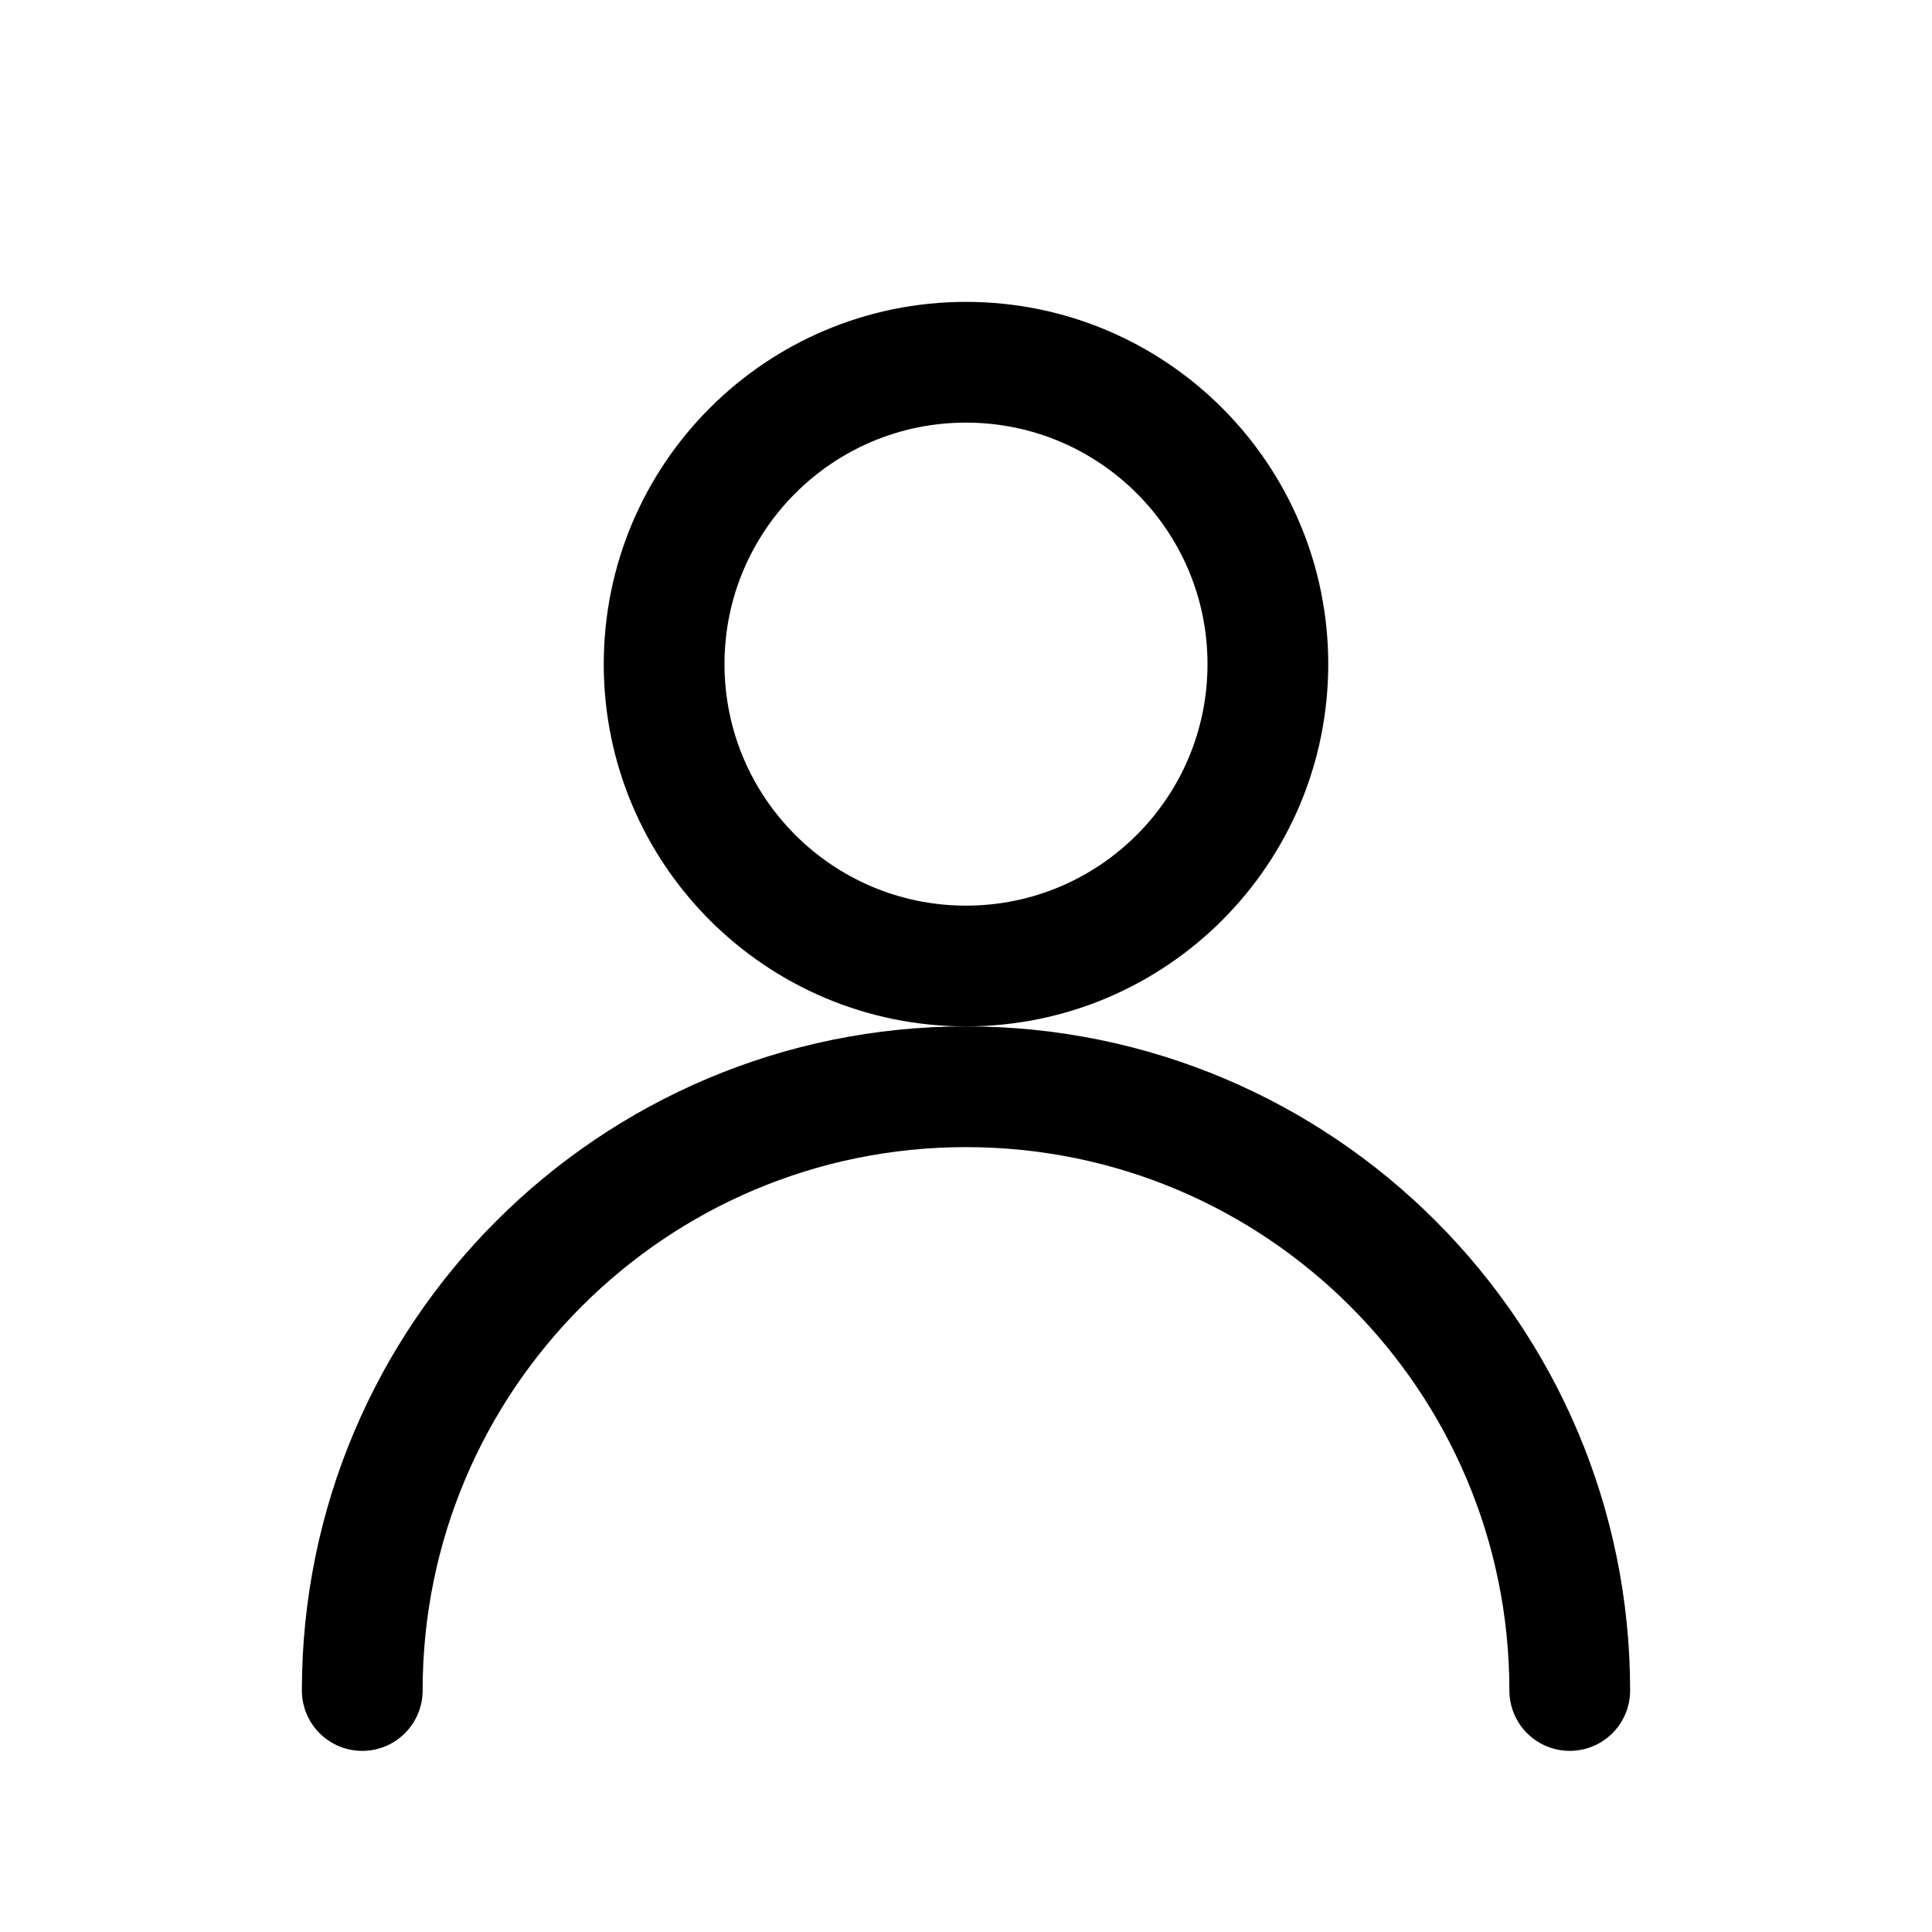
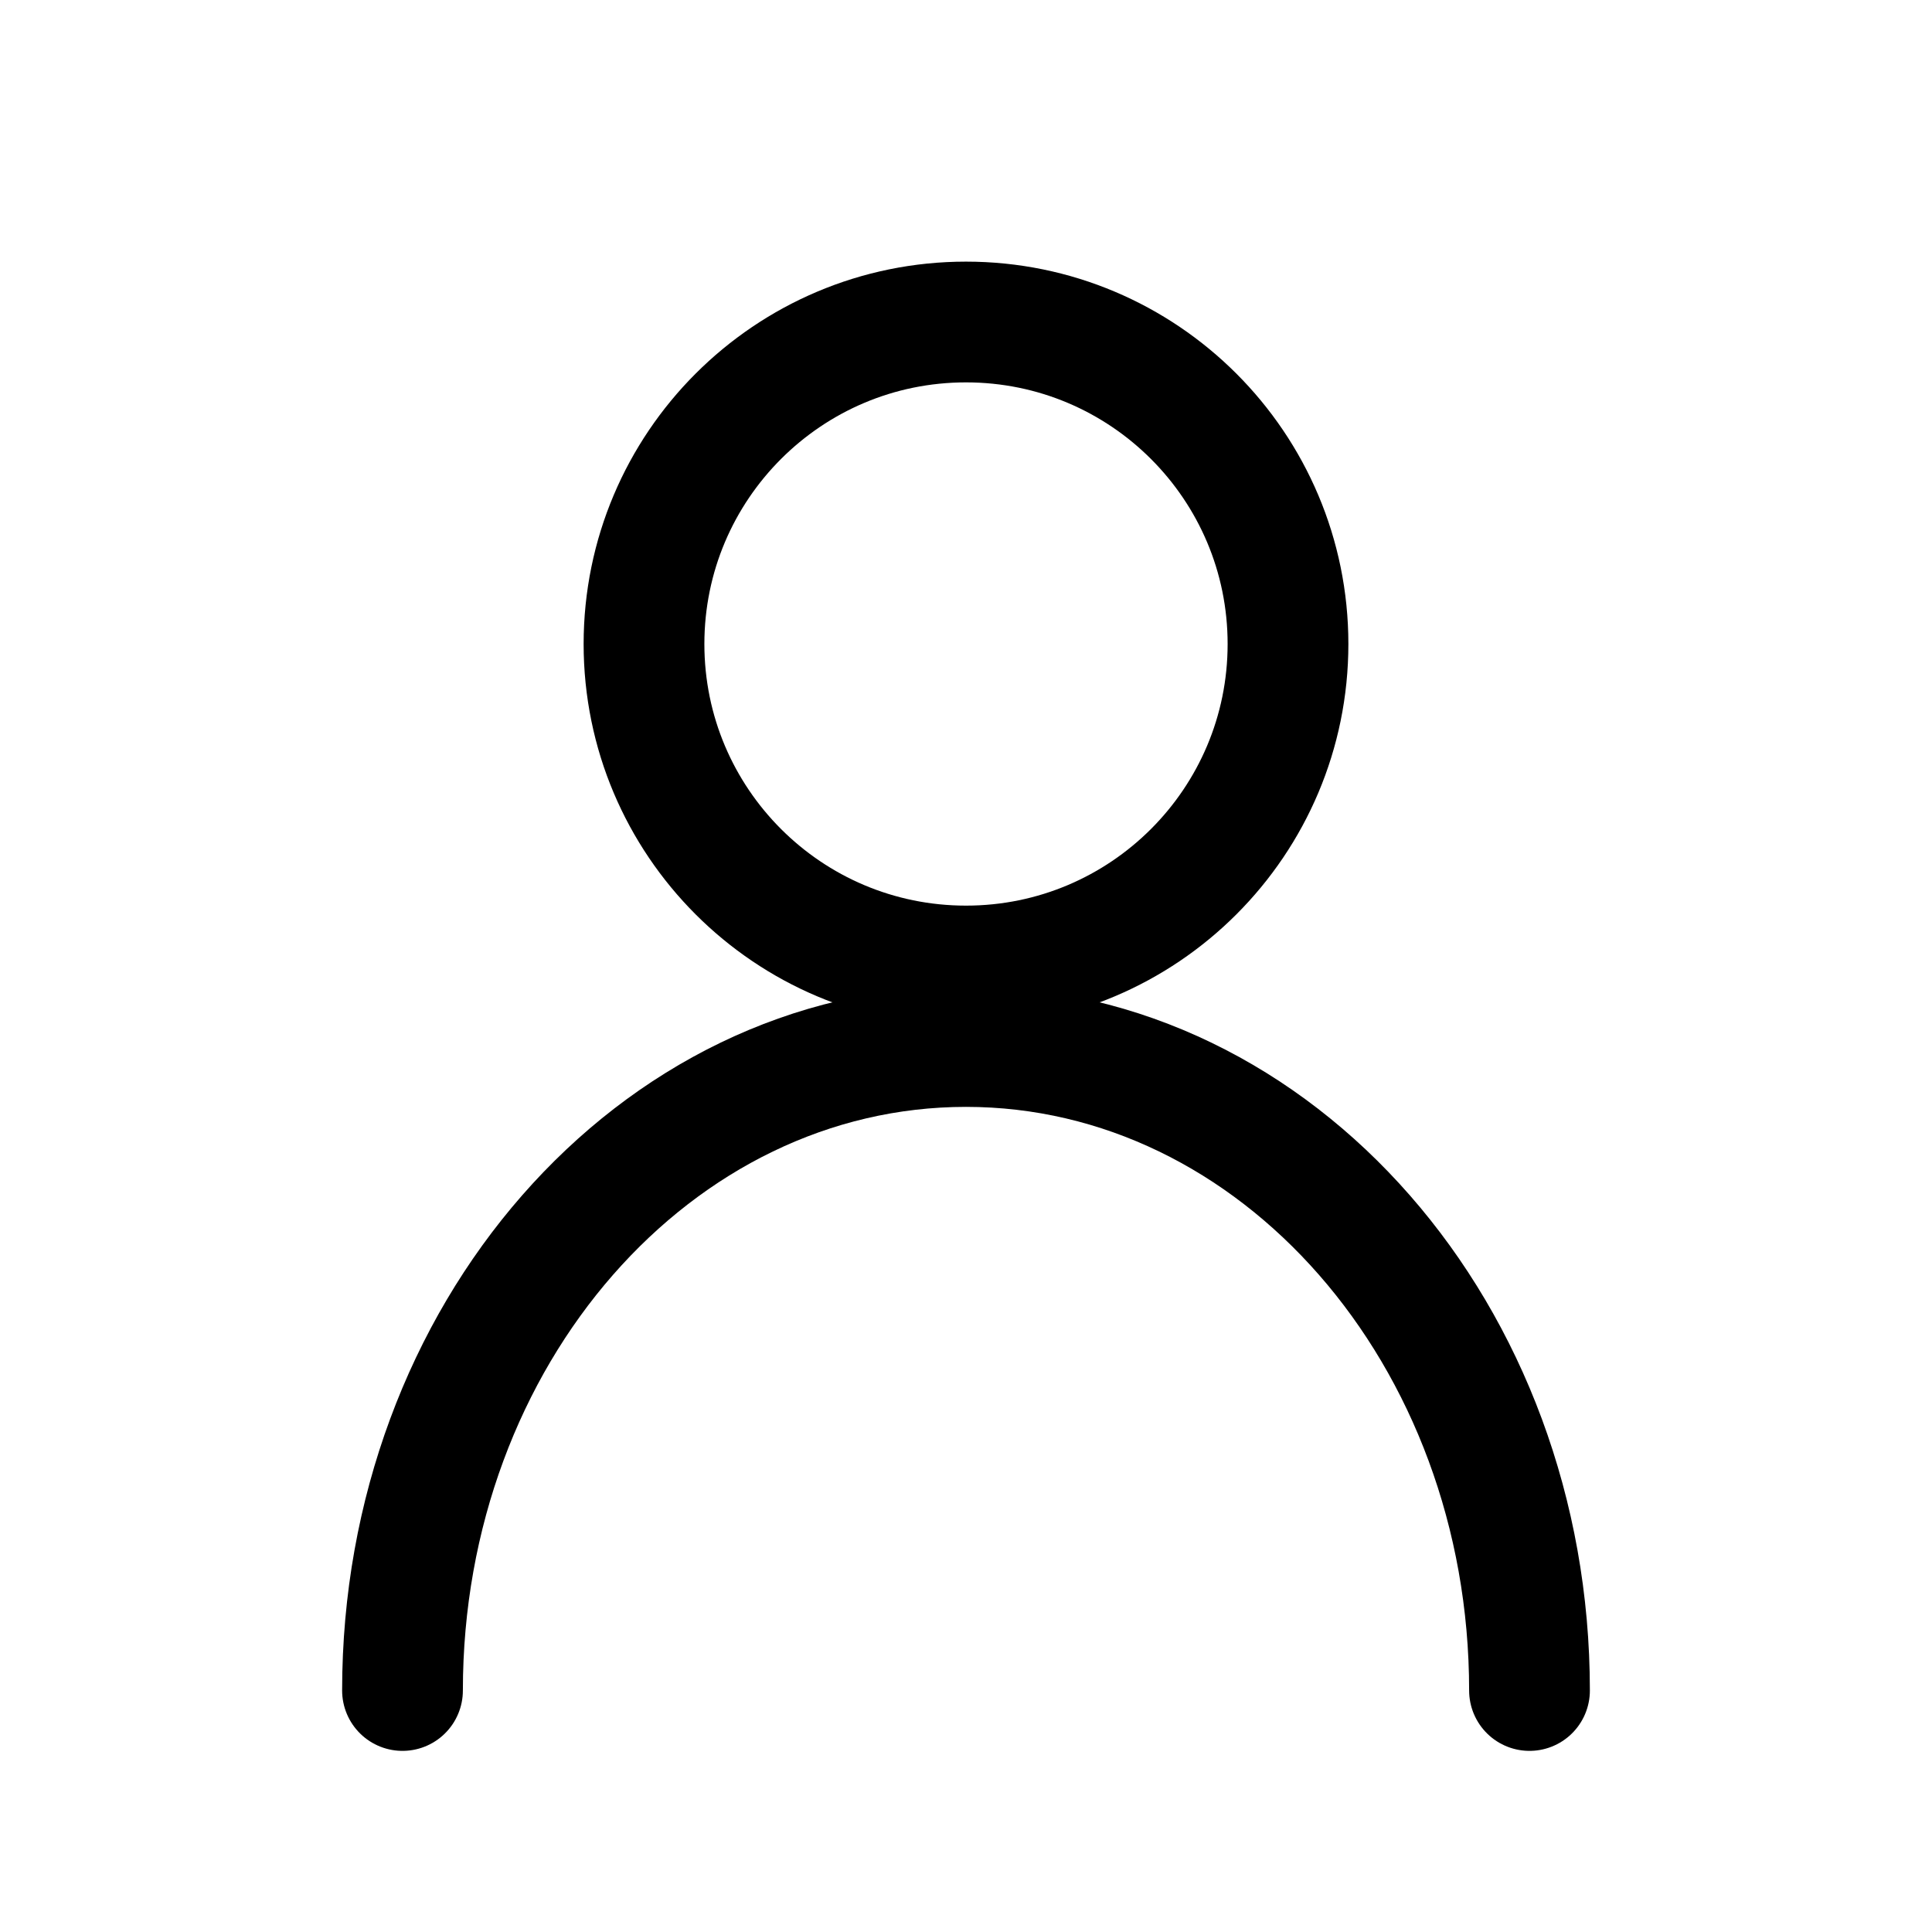
- <svg xmlns="http://www.w3.org/2000/svg" viewBox="0 0 64 64">
-   <circle cx="32" cy="22" r="10" fill="none" stroke="currentColor" stroke-width="4" />
-   <path d="M12 56c0-11.046 8.954-20 20-20s20 8.954 20 20" fill="none" stroke="currentColor" stroke-width="4" stroke-linecap="round" />
+ <svg xmlns="http://www.w3.org/2000/svg" viewBox="0 0 24 24" fill="none" stroke="currentColor" stroke-width="1.5" stroke-linecap="round" stroke-linejoin="round">
+   <circle cx="12" cy="8" r="4" />
+   <path d="M5 21c0-4.418 3.134-8 7-8s7 3.582 7 8" />
</svg>
